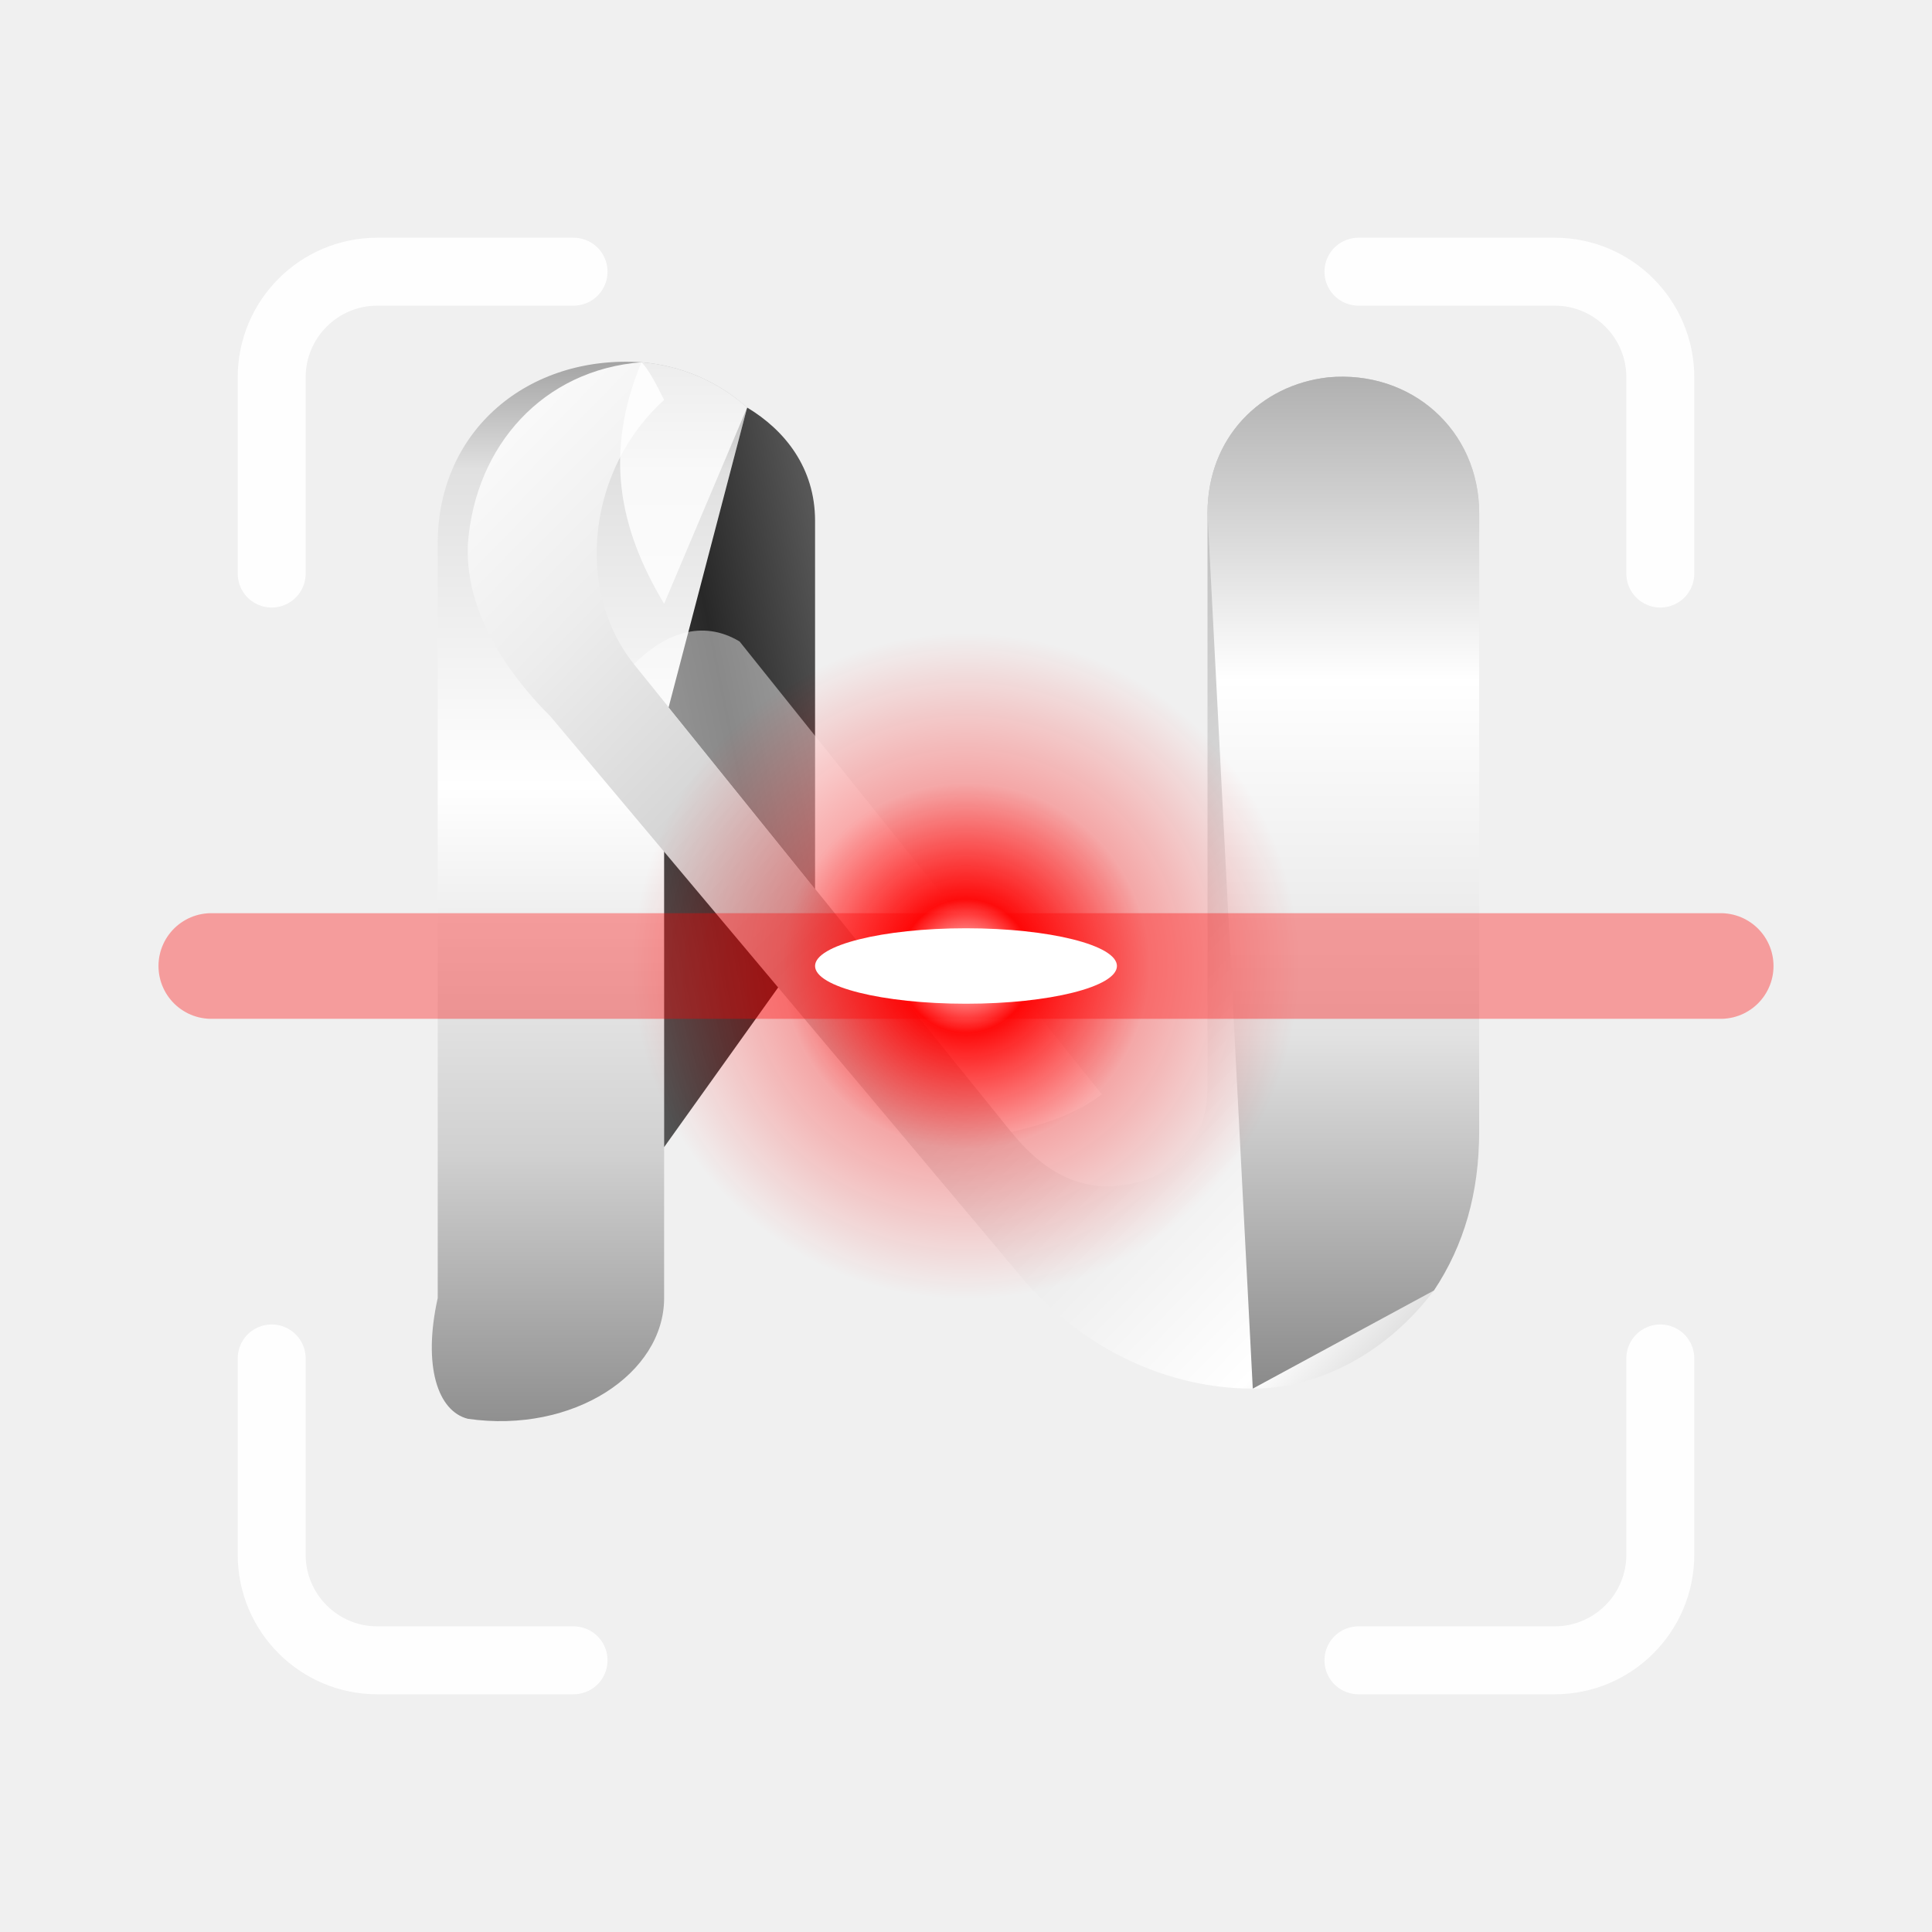
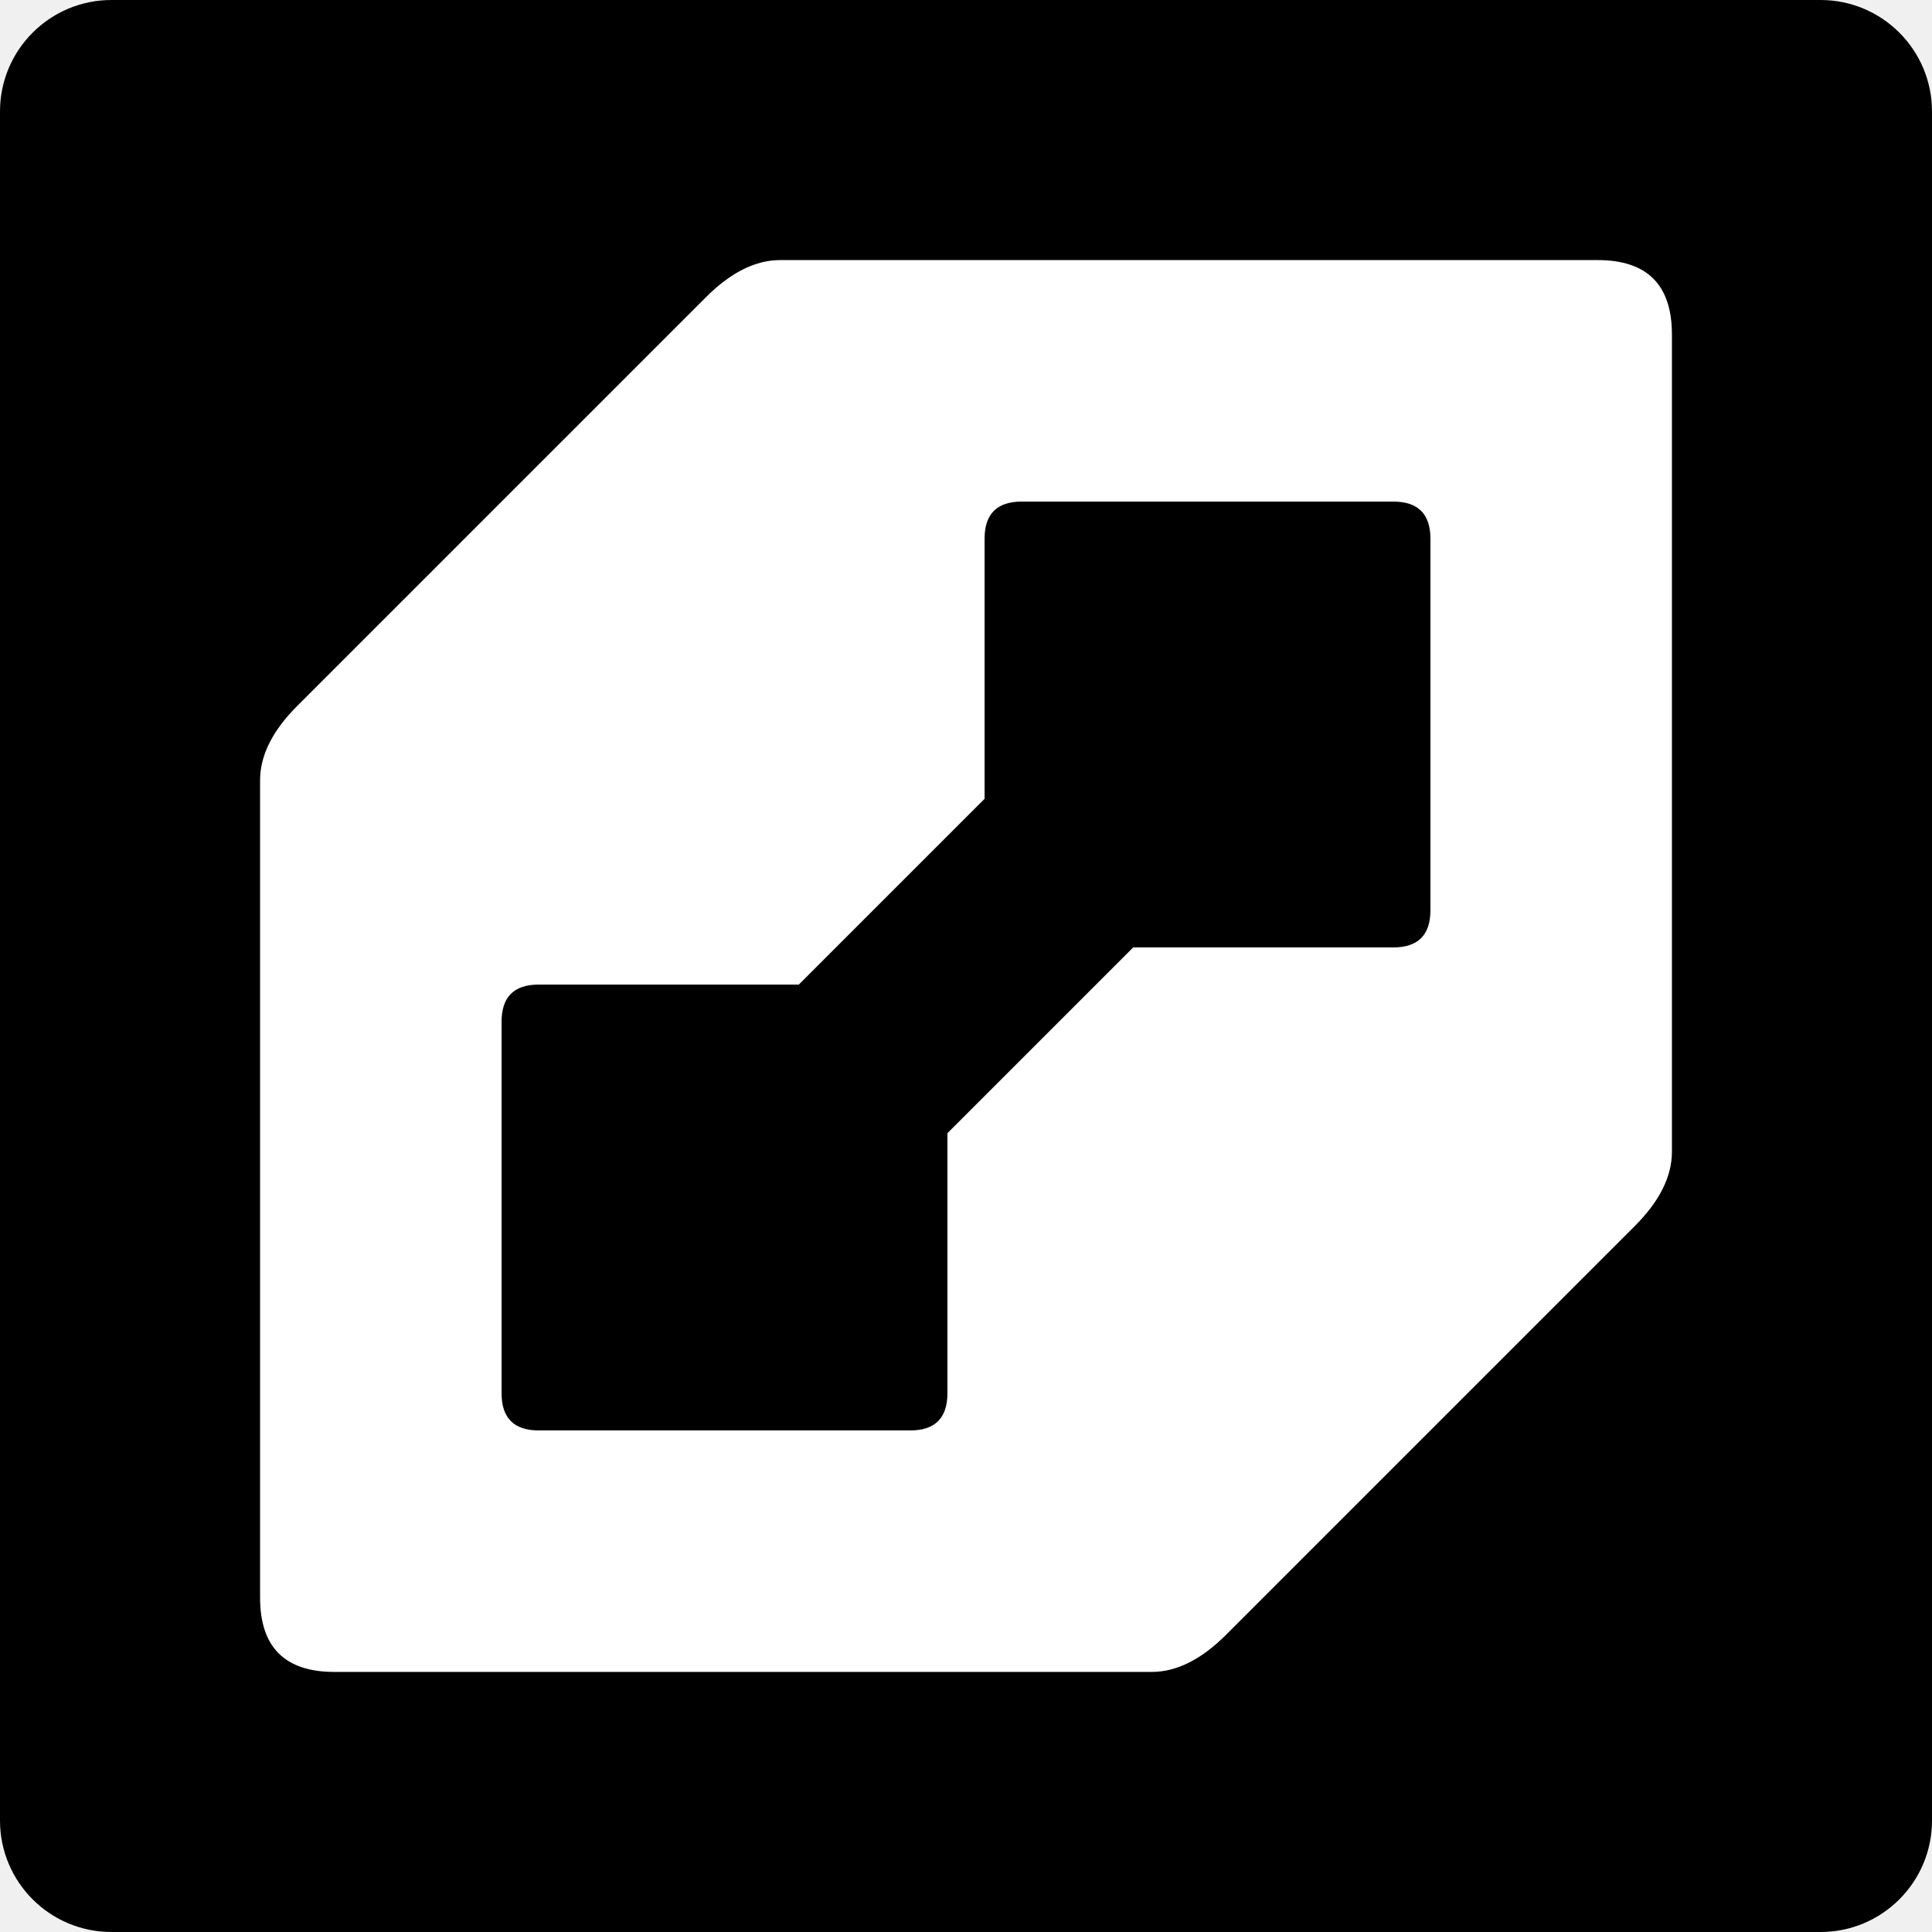
- <svg xmlns="http://www.w3.org/2000/svg" width="128" height="128" viewBox="0 0 128 128" fill="none">
-   <defs>
-     <linearGradient id="nxtqrChromeLeft" x1="0%" y1="100%" x2="0%" y2="0%">
-       <stop offset="0%" stop-color="#909090" />
-       <stop offset="25%" stop-color="#D0D0D0" />
-       <stop offset="60%" stop-color="#FFFFFF" />
-       <stop offset="90%" stop-color="#E0E0E0" />
-       <stop offset="100%" stop-color="#A5A5A5" />
-     </linearGradient>
-     <linearGradient id="nxtqrInnerShadow" x1="0%" y1="100%" x2="100%" y2="0%">
-       <stop offset="0%" stop-color="#555555" />
-       <stop offset="50%" stop-color="#282828" />
-       <stop offset="100%" stop-color="#606060" />
-     </linearGradient>
-     <linearGradient id="nxtqrChromeDiag" x1="0%" y1="0%" x2="100%" y2="100%">
-       <stop offset="0%" stop-color="#FFFFFF" />
-       <stop offset="18%" stop-color="#EDEDED" />
-       <stop offset="45%" stop-color="#C2C2C2" />
-       <stop offset="70%" stop-color="#EAEAEA" />
-       <stop offset="88%" stop-color="#FFFFFF" />
-       <stop offset="100%" stop-color="#B8B8B8" />
-     </linearGradient>
-     <linearGradient id="nxtqrChromeRight" x1="0%" y1="100%" x2="0%" y2="0%">
-       <stop offset="0%" stop-color="#8A8A8A" />
-       <stop offset="35%" stop-color="#E2E2E2" />
-       <stop offset="70%" stop-color="#FFFFFF" />
-       <stop offset="100%" stop-color="#B0B0B0" />
-     </linearGradient>
-     <linearGradient id="nxtqrLaserStreak" x1="0%" y1="50%" x2="100%" y2="50%">
-       <stop offset="0%" stop-color="#FF0000" stop-opacity="0" />
-       <stop offset="20%" stop-color="#FF0000" stop-opacity="0.85" />
-       <stop offset="42%" stop-color="#FFFFFF" stop-opacity="1" />
-       <stop offset="58%" stop-color="#FFFFFF" stop-opacity="1" />
-       <stop offset="80%" stop-color="#FF0000" stop-opacity="0.85" />
-       <stop offset="100%" stop-color="#FF0000" stop-opacity="0" />
-     </linearGradient>
-     <radialGradient id="nxtqrFlareCore" cx="50%" cy="50%" r="50%">
-       <stop offset="0%" stop-color="#FFFFFF" stop-opacity="1" />
-       <stop offset="20%" stop-color="#FF0000" stop-opacity="0.95" />
-       <stop offset="55%" stop-color="#FF0000" stop-opacity="0.3" />
-       <stop offset="100%" stop-color="#FF0000" stop-opacity="0" />
-     </radialGradient>
-   </defs>
-   <path d="M 18 38 L 18 25 A 7 7 0 0 1 25 18 L 38 18 M 90 18 L 103 18 A 7 7 0 0 1 110 25 L 110 38 M 110 90 L 110 103 A 7 7 0 0 1 103 110 L 90 110 M 38 110 L 25 110 A 7 7 0 0 1 18 103 L 18 90" stroke="#FFFFFF" stroke-width="4.5" stroke-linecap="round" stroke-linejoin="round" fill="none" opacity="0.95" />
-   <g class="nxtqr-exact-monogram">
-     <path d="M 31 94 C 29 93.5 28 90.5 29 86 L 29 36 C 29 28.5 35 23.5 42.5 24 C 45 24.2 47.5 25.2 49.5 27 L 44 48 L 44 86 C 44 91 38 95 31 94 Z" fill="url(#nxtqrChromeLeft)" />
-     <path d="M 44 48 L 49.5 27 C 52 28.5 54 31 54 34.5 L 54 62 L 44 76 Z" fill="url(#nxtqrInnerShadow)" />
-     <path d="M 42.5 24 C 36 24.5 31.5 29.5 31 36 C 30.8 40 33 44 36.5 47.5 L 68 85 C 72 89.5 77.5 92 83 92 C 87.5 92 92 89.5 95 85.5 C 97 82.5 98 79 98 75 L 98 34 C 98 28.5 93.5 24.5 88 25 C 83.5 25.5 80 29 80 34 L 80 72 C 80 75.5 78 78 74.5 78.5 C 71.5 79 69 77.5 67 75 L 42 44 C 38 39 39 31 44 26.5 C 43.5 25.5 43 24.5 42.5 24 Z" fill="url(#nxtqrChromeDiag)" />
-     <path d="M 80 34 C 80 29 83.5 25.5 88 25 C 93.5 24.5 98 28.5 98 34 L 98 75 C 98 79 97 82.5 95 85.5 L 83 92 L 80 34 Z" fill="url(#nxtqrChromeRight)" />
-     <path d="M 42.5 24 C 45 24.2 47.5 25.2 49.5 27 L 44 40 C 41 35 40 30 42.5 24 Z" fill="#FFFFFF" opacity="0.8" />
-     <path d="M 67 75 L 42 44 C 44 42 46.5 41 49 42.5 L 73 72.5 C 71 74 69 74.5 67 75 Z" fill="#FFFFFF" opacity="0.45" />
-     <line x1="14" y1="64" x2="114" y2="64" stroke="#FF0000" stroke-width="7" stroke-linecap="round" opacity="0.35" />
-     <line x1="16" y1="64" x2="112" y2="64" stroke="url(#nxtqrLaserStreak)" stroke-width="2.5" stroke-linecap="round" />
-     <circle cx="64" cy="64" r="22" fill="url(#nxtqrFlareCore)" />
-     <ellipse cx="64" cy="64" rx="10" ry="2.5" fill="#FFFFFF" opacity="1" />
-   </g>
+ <svg xmlns="http://www.w3.org/2000/svg" width="128" height="128" viewBox="12 12 104 104">
+   <rect x="12" y="12" width="104" height="104" rx="6" fill="#000000" />
+   <path d="M 26 54 Q 26 52 28 50 L 50 28 Q 52 26 54 26 H 98 Q 102 26 102 30 V 74 Q 102 76 100 78 L 78 100 Q 76 102 74 102 H 30 Q 26 102 26 98 Z M 39 67 Q 39 65 41 65 H 55 L 65 55 V 41 Q 65 39 67 39 H 87 Q 89 39 89 41 V 61 Q 89 63 87 63 H 73 L 63 73 V 87 Q 63 89 61 89 H 41 Q 39 89 39 87 Z" fill="#FFFFFF" fill-rule="evenodd" />
</svg>
